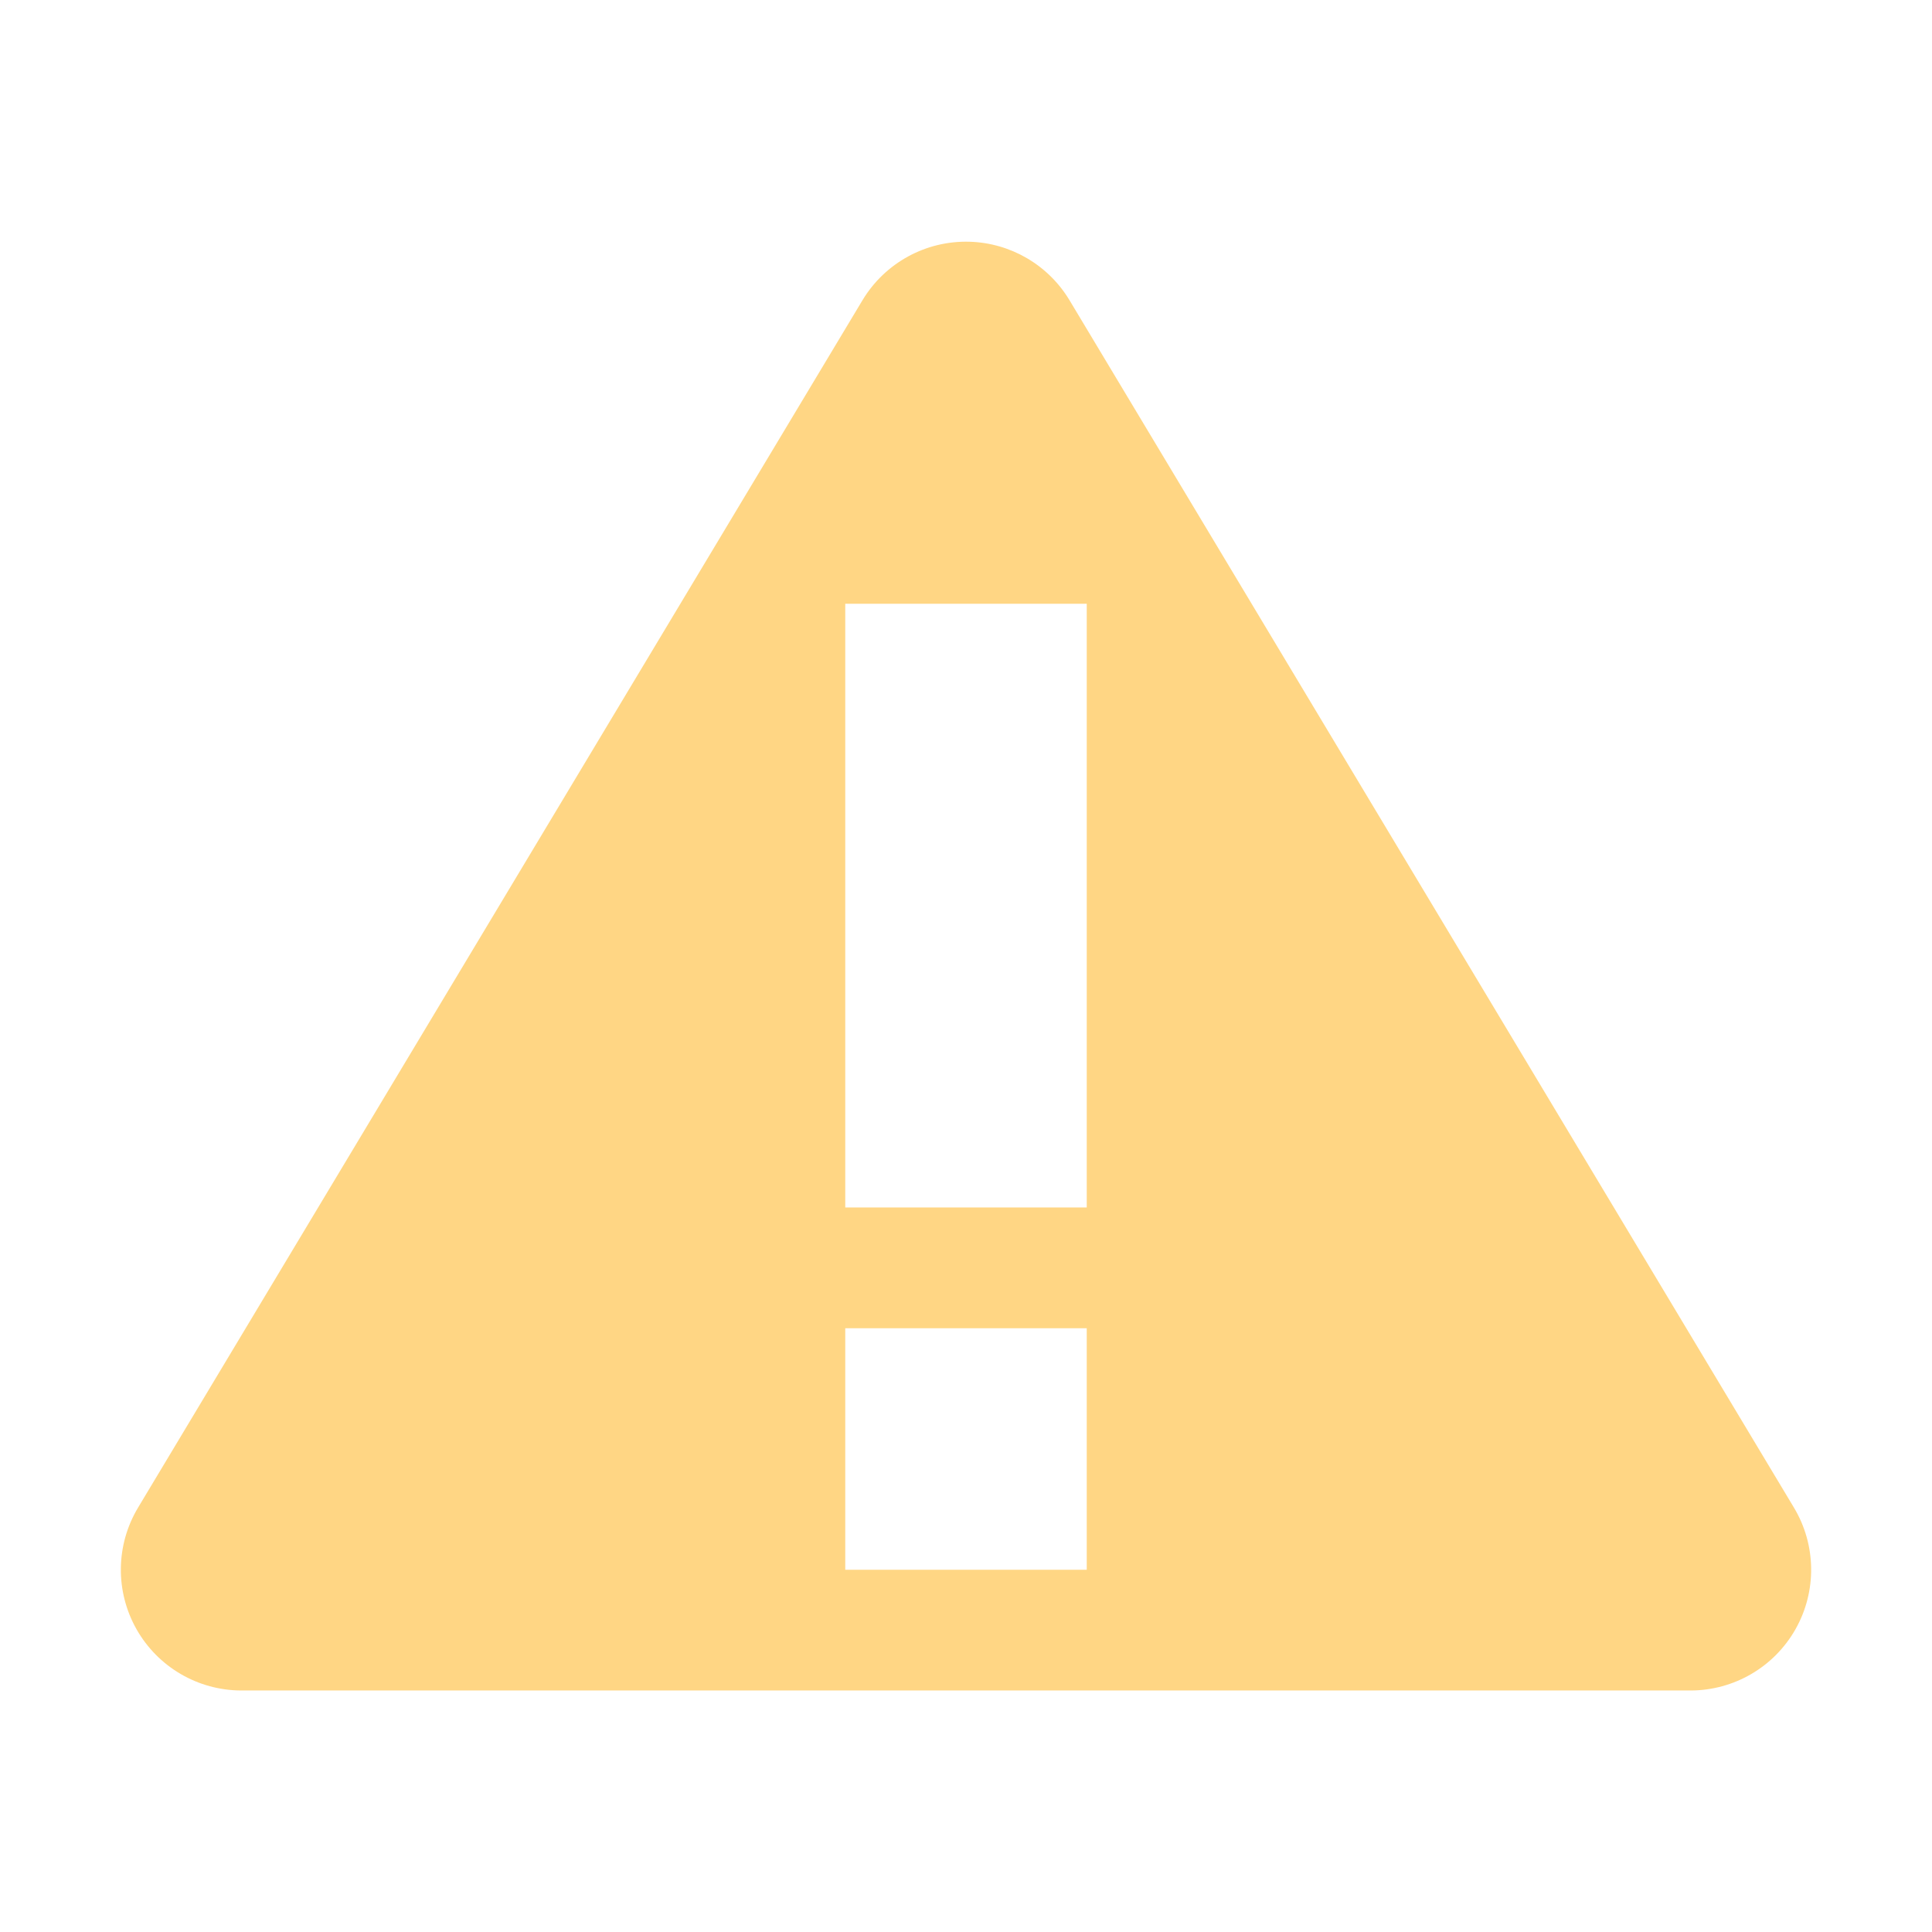
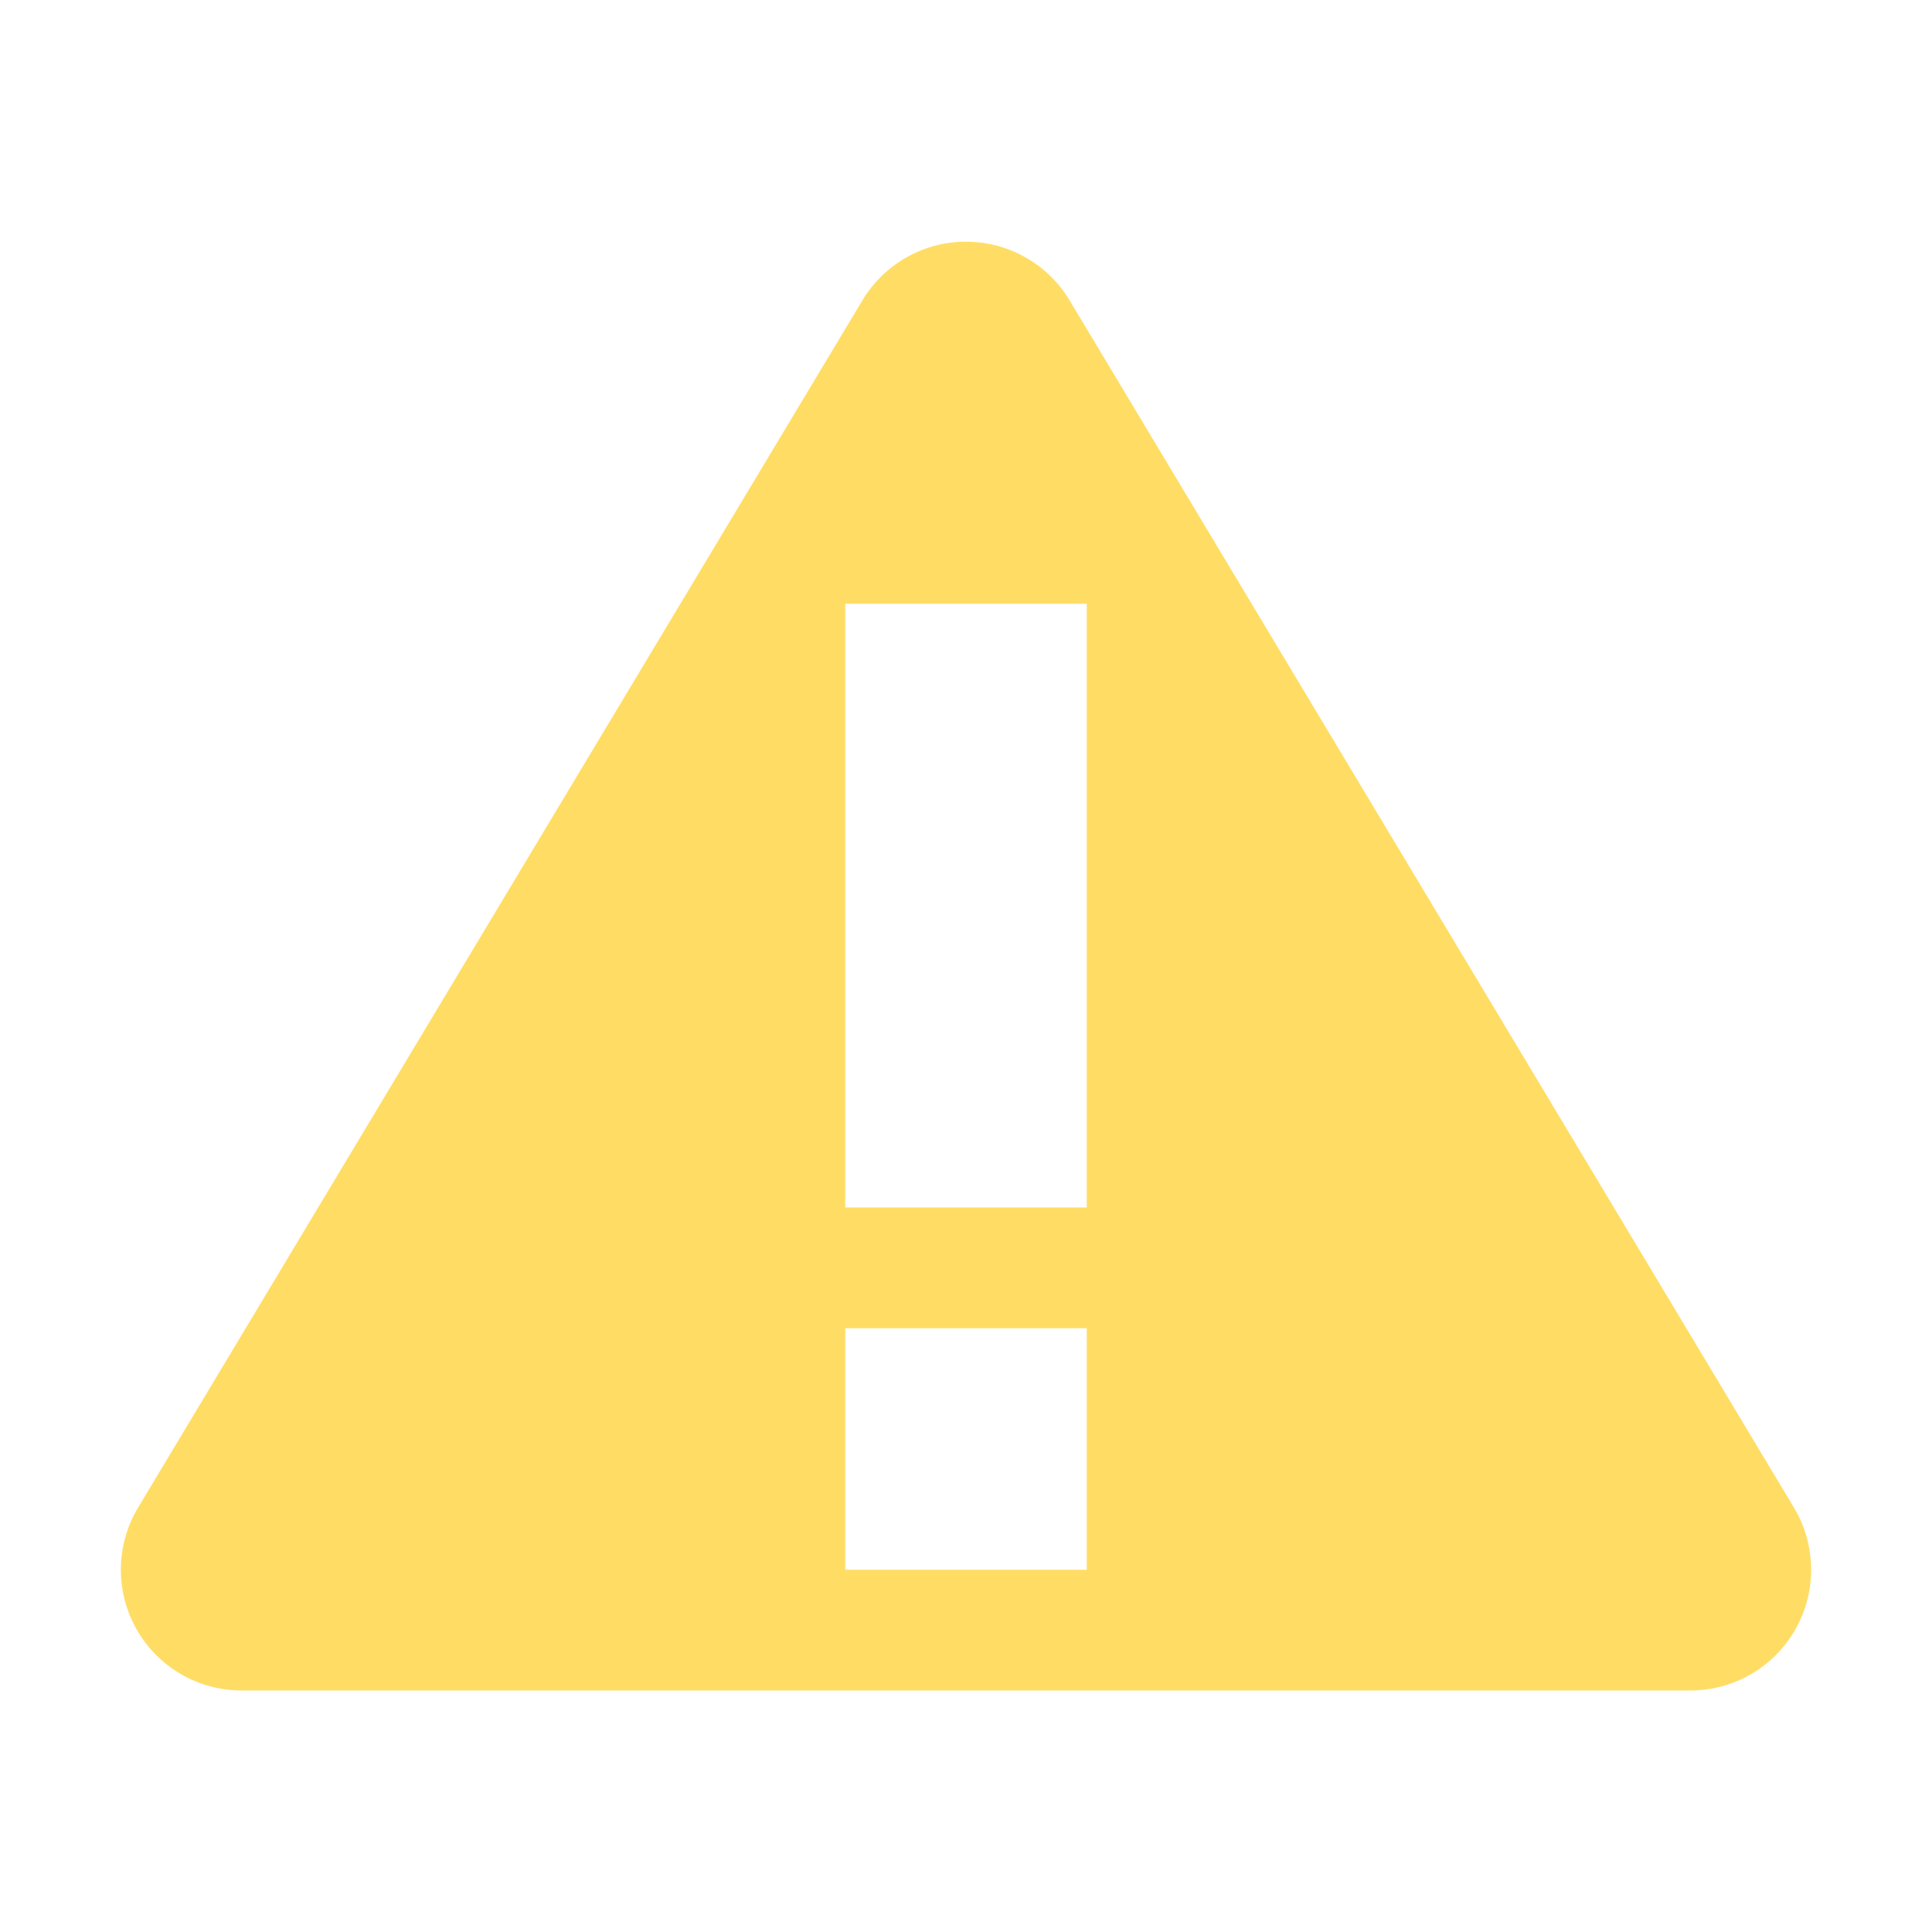
<svg xmlns="http://www.w3.org/2000/svg" width="16" height="16" viewBox="0 0 16 16" id="svg2" version="1.1">
  <defs id="defs4" />
  <g id="layer1" transform="translate(0,-1036.362)">
    <g id="layer1-8" transform="translate(0,-1.6949463e-5)">
-       <path style="color:#000000;font-style:normal;font-variant:normal;font-weight:normal;font-stretch:normal;font-size:medium;line-height:normal;font-family:sans-serif;text-indent:0;text-align:start;text-decoration:none;text-decoration-line:none;text-decoration-style:solid;text-decoration-color:#000000;letter-spacing:normal;word-spacing:normal;text-transform:none;direction:ltr;block-progression:tb;writing-mode:lr-tb;baseline-shift:baseline;text-anchor:start;white-space:normal;clip-rule:nonzero;display:inline;overflow:visible;visibility:visible;opacity:1;isolation:auto;mix-blend-mode:normal;color-interpolation:sRGB;color-interpolation-filters:linearRGB;solid-color:#000000;solid-opacity:1;fill:#ffd684;fill-opacity:1;fill-rule:evenodd;stroke:none;stroke-width:2;stroke-linecap:butt;stroke-linejoin:round;stroke-miterlimit:4;stroke-dasharray:none;stroke-dashoffset:0;stroke-opacity:1;color-rendering:auto;image-rendering:auto;shape-rendering:auto;text-rendering:auto;enable-background:accumulate" d="M 8.029 2.002 A 1 1 0 0 0 7.143 2.486 L 1.143 12.486 A 1 1 0 0 0 2 14 L 14 14 A 1 1 0 0 0 14.857 12.486 L 8.857 2.486 A 1 1 0 0 0 8.029 2.002 z M 7 5 L 9 5 L 9 10 L 7 10 L 7 5 z M 7 11 L 9 11 L 9 13 L 7 13 L 7 11 z " id="path4155" transform="translate(0,1036.362)" />
+       <path style="color:#000000;font-style:normal;font-variant:normal;font-weight:normal;font-stretch:normal;font-size:medium;line-height:normal;font-family:sans-serif;text-indent:0;text-align:start;text-decoration:none;text-decoration-line:none;text-decoration-style:solid;text-decoration-color:#000000;letter-spacing:normal;word-spacing:normal;text-transform:none;direction:ltr;block-progression:tb;writing-mode:lr-tb;baseline-shift:baseline;text-anchor:start;white-space:normal;clip-rule:nonzero;display:inline;overflow:visible;visibility:visible;opacity:1;isolation:auto;mix-blend-mode:normal;color-interpolation:sRGB;color-interpolation-filters:linearRGB;solid-color:#000000;solid-opacity:1;fill:#ffdd65;fill-opacity:1;fill-rule:evenodd;stroke:none;stroke-width:2;stroke-linecap:butt;stroke-linejoin:round;stroke-miterlimit:4;stroke-dasharray:none;stroke-dashoffset:0;stroke-opacity:1;color-rendering:auto;image-rendering:auto;shape-rendering:auto;text-rendering:auto;enable-background:accumulate" d="M 8.029 2.002 A 1 1 0 0 0 7.143 2.486 L 1.143 12.486 A 1 1 0 0 0 2 14 L 14 14 A 1 1 0 0 0 14.857 12.486 L 8.857 2.486 A 1 1 0 0 0 8.029 2.002 z M 7 5 L 9 5 L 9 10 L 7 10 L 7 5 z M 7 11 L 9 11 L 9 13 L 7 13 L 7 11 z " id="path4155" transform="translate(0,1036.362)" />
    </g>
  </g>
</svg>
